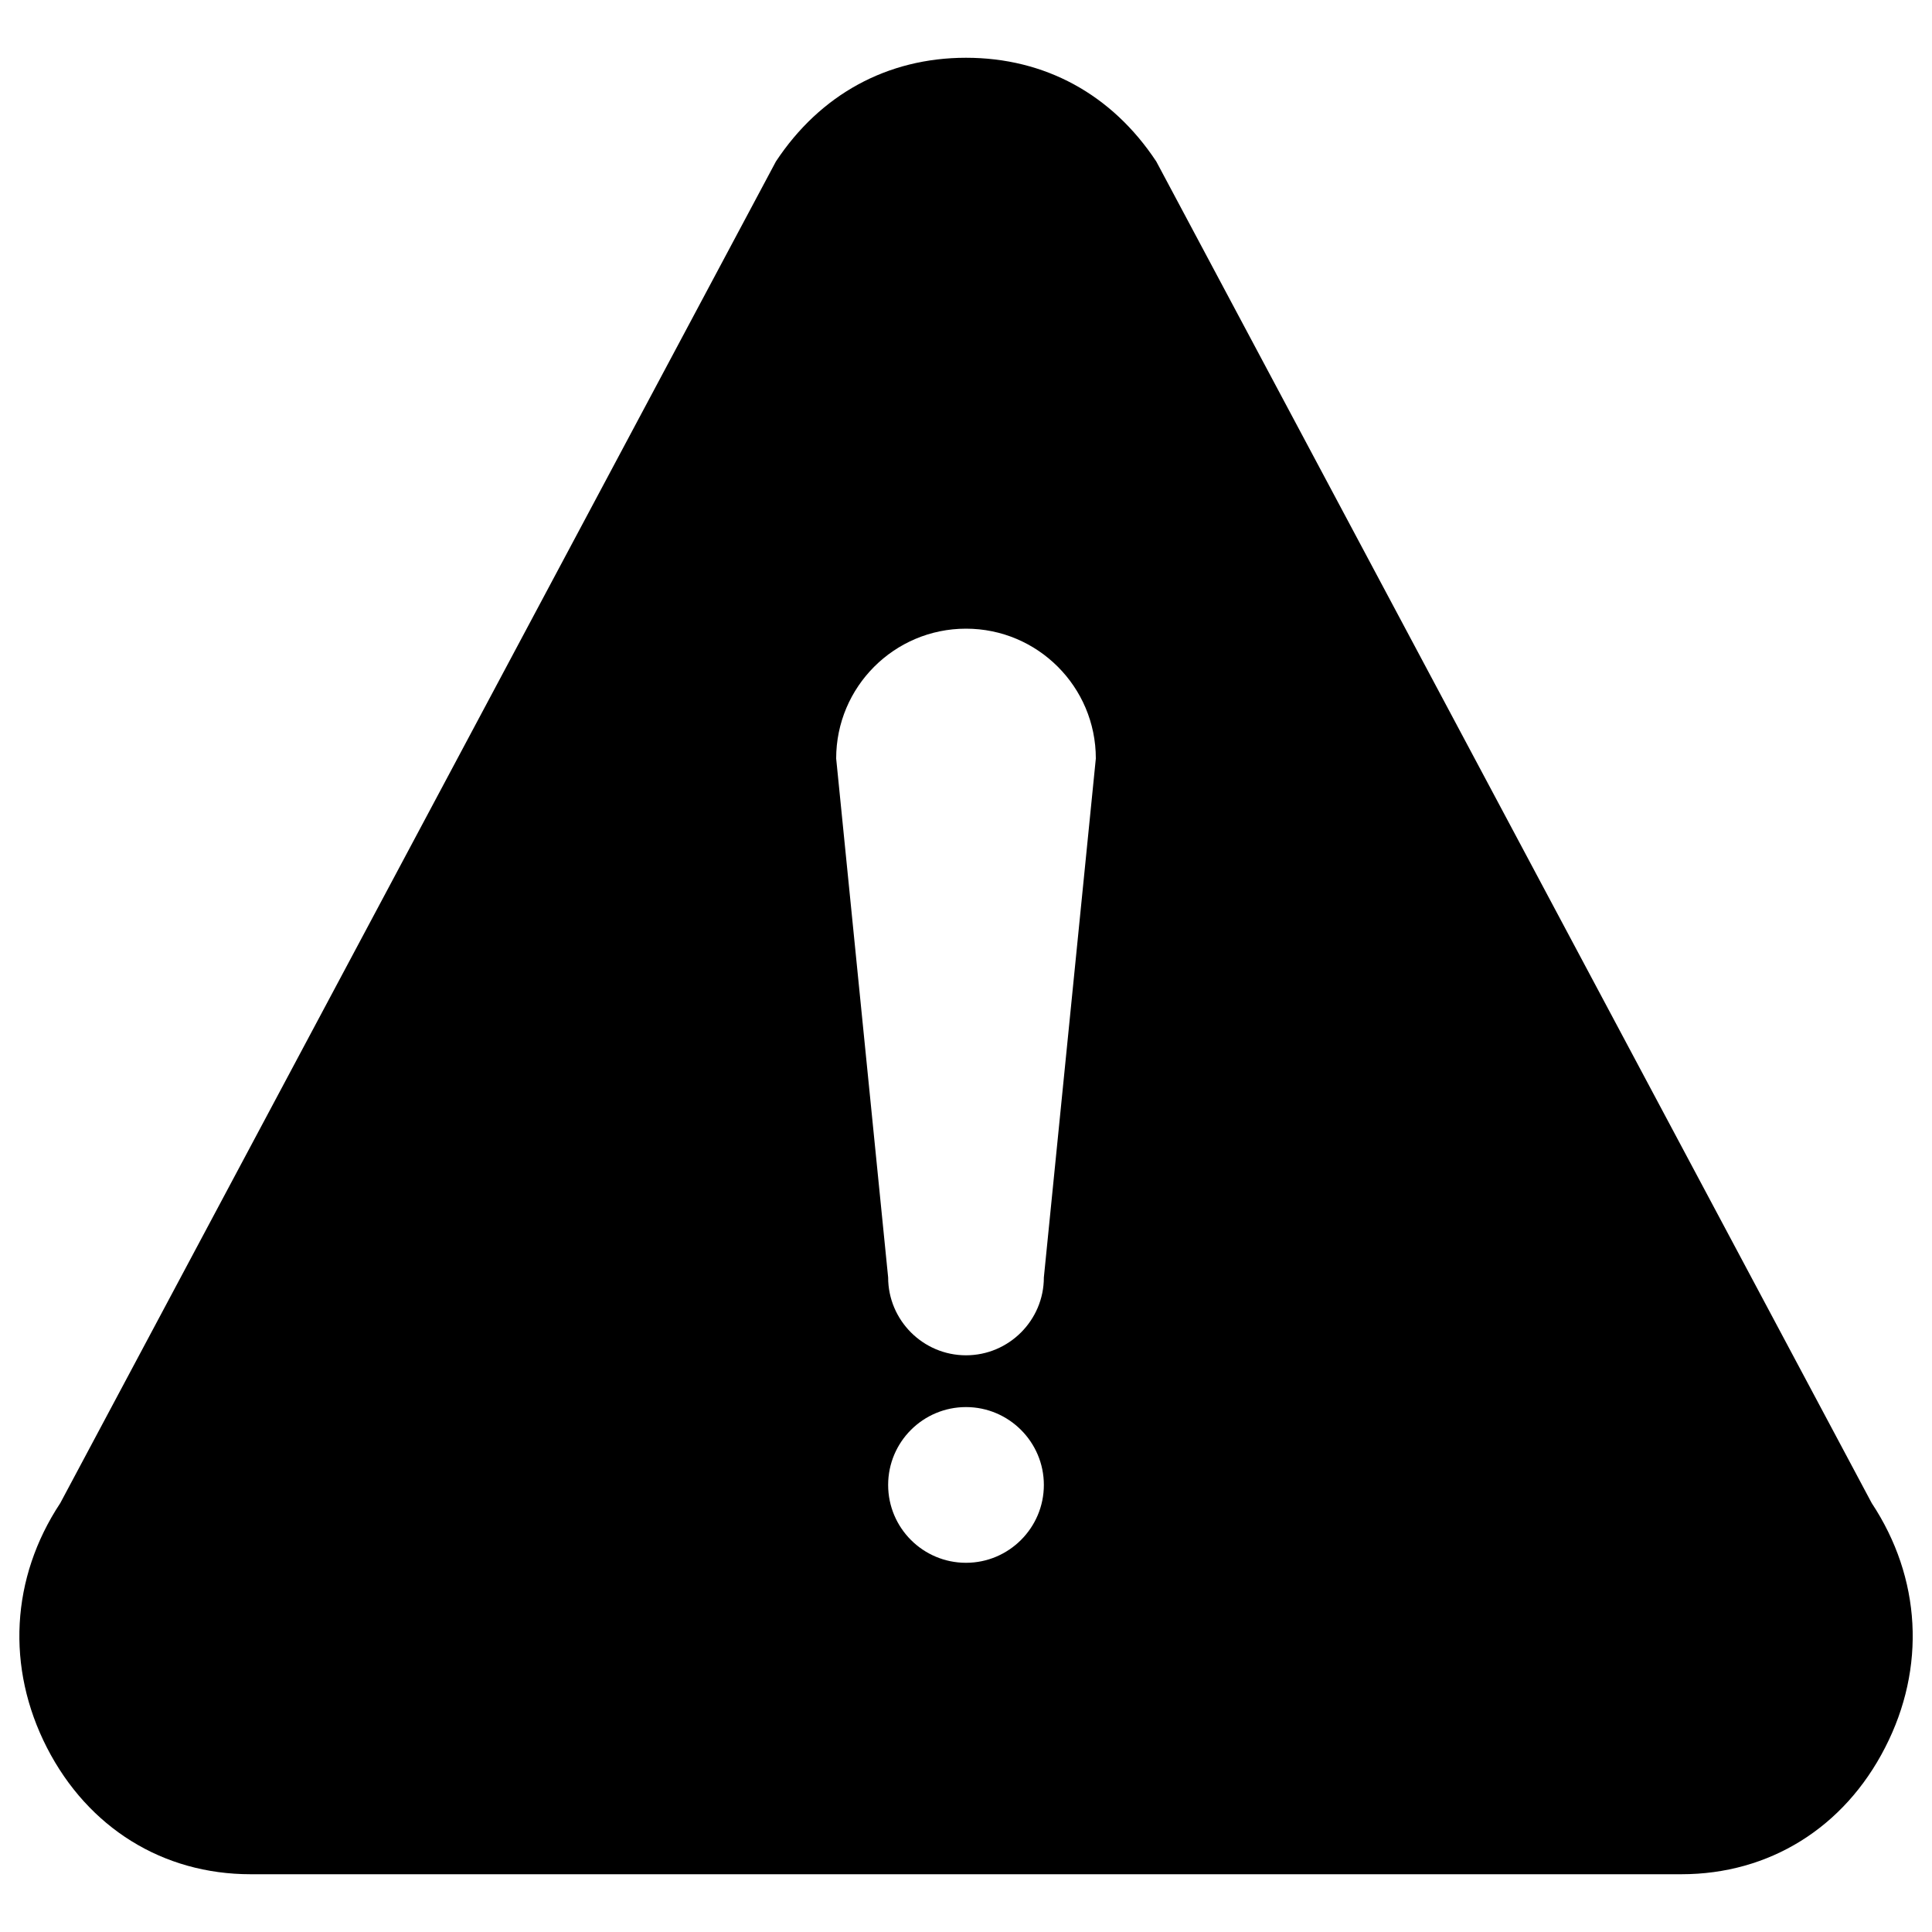
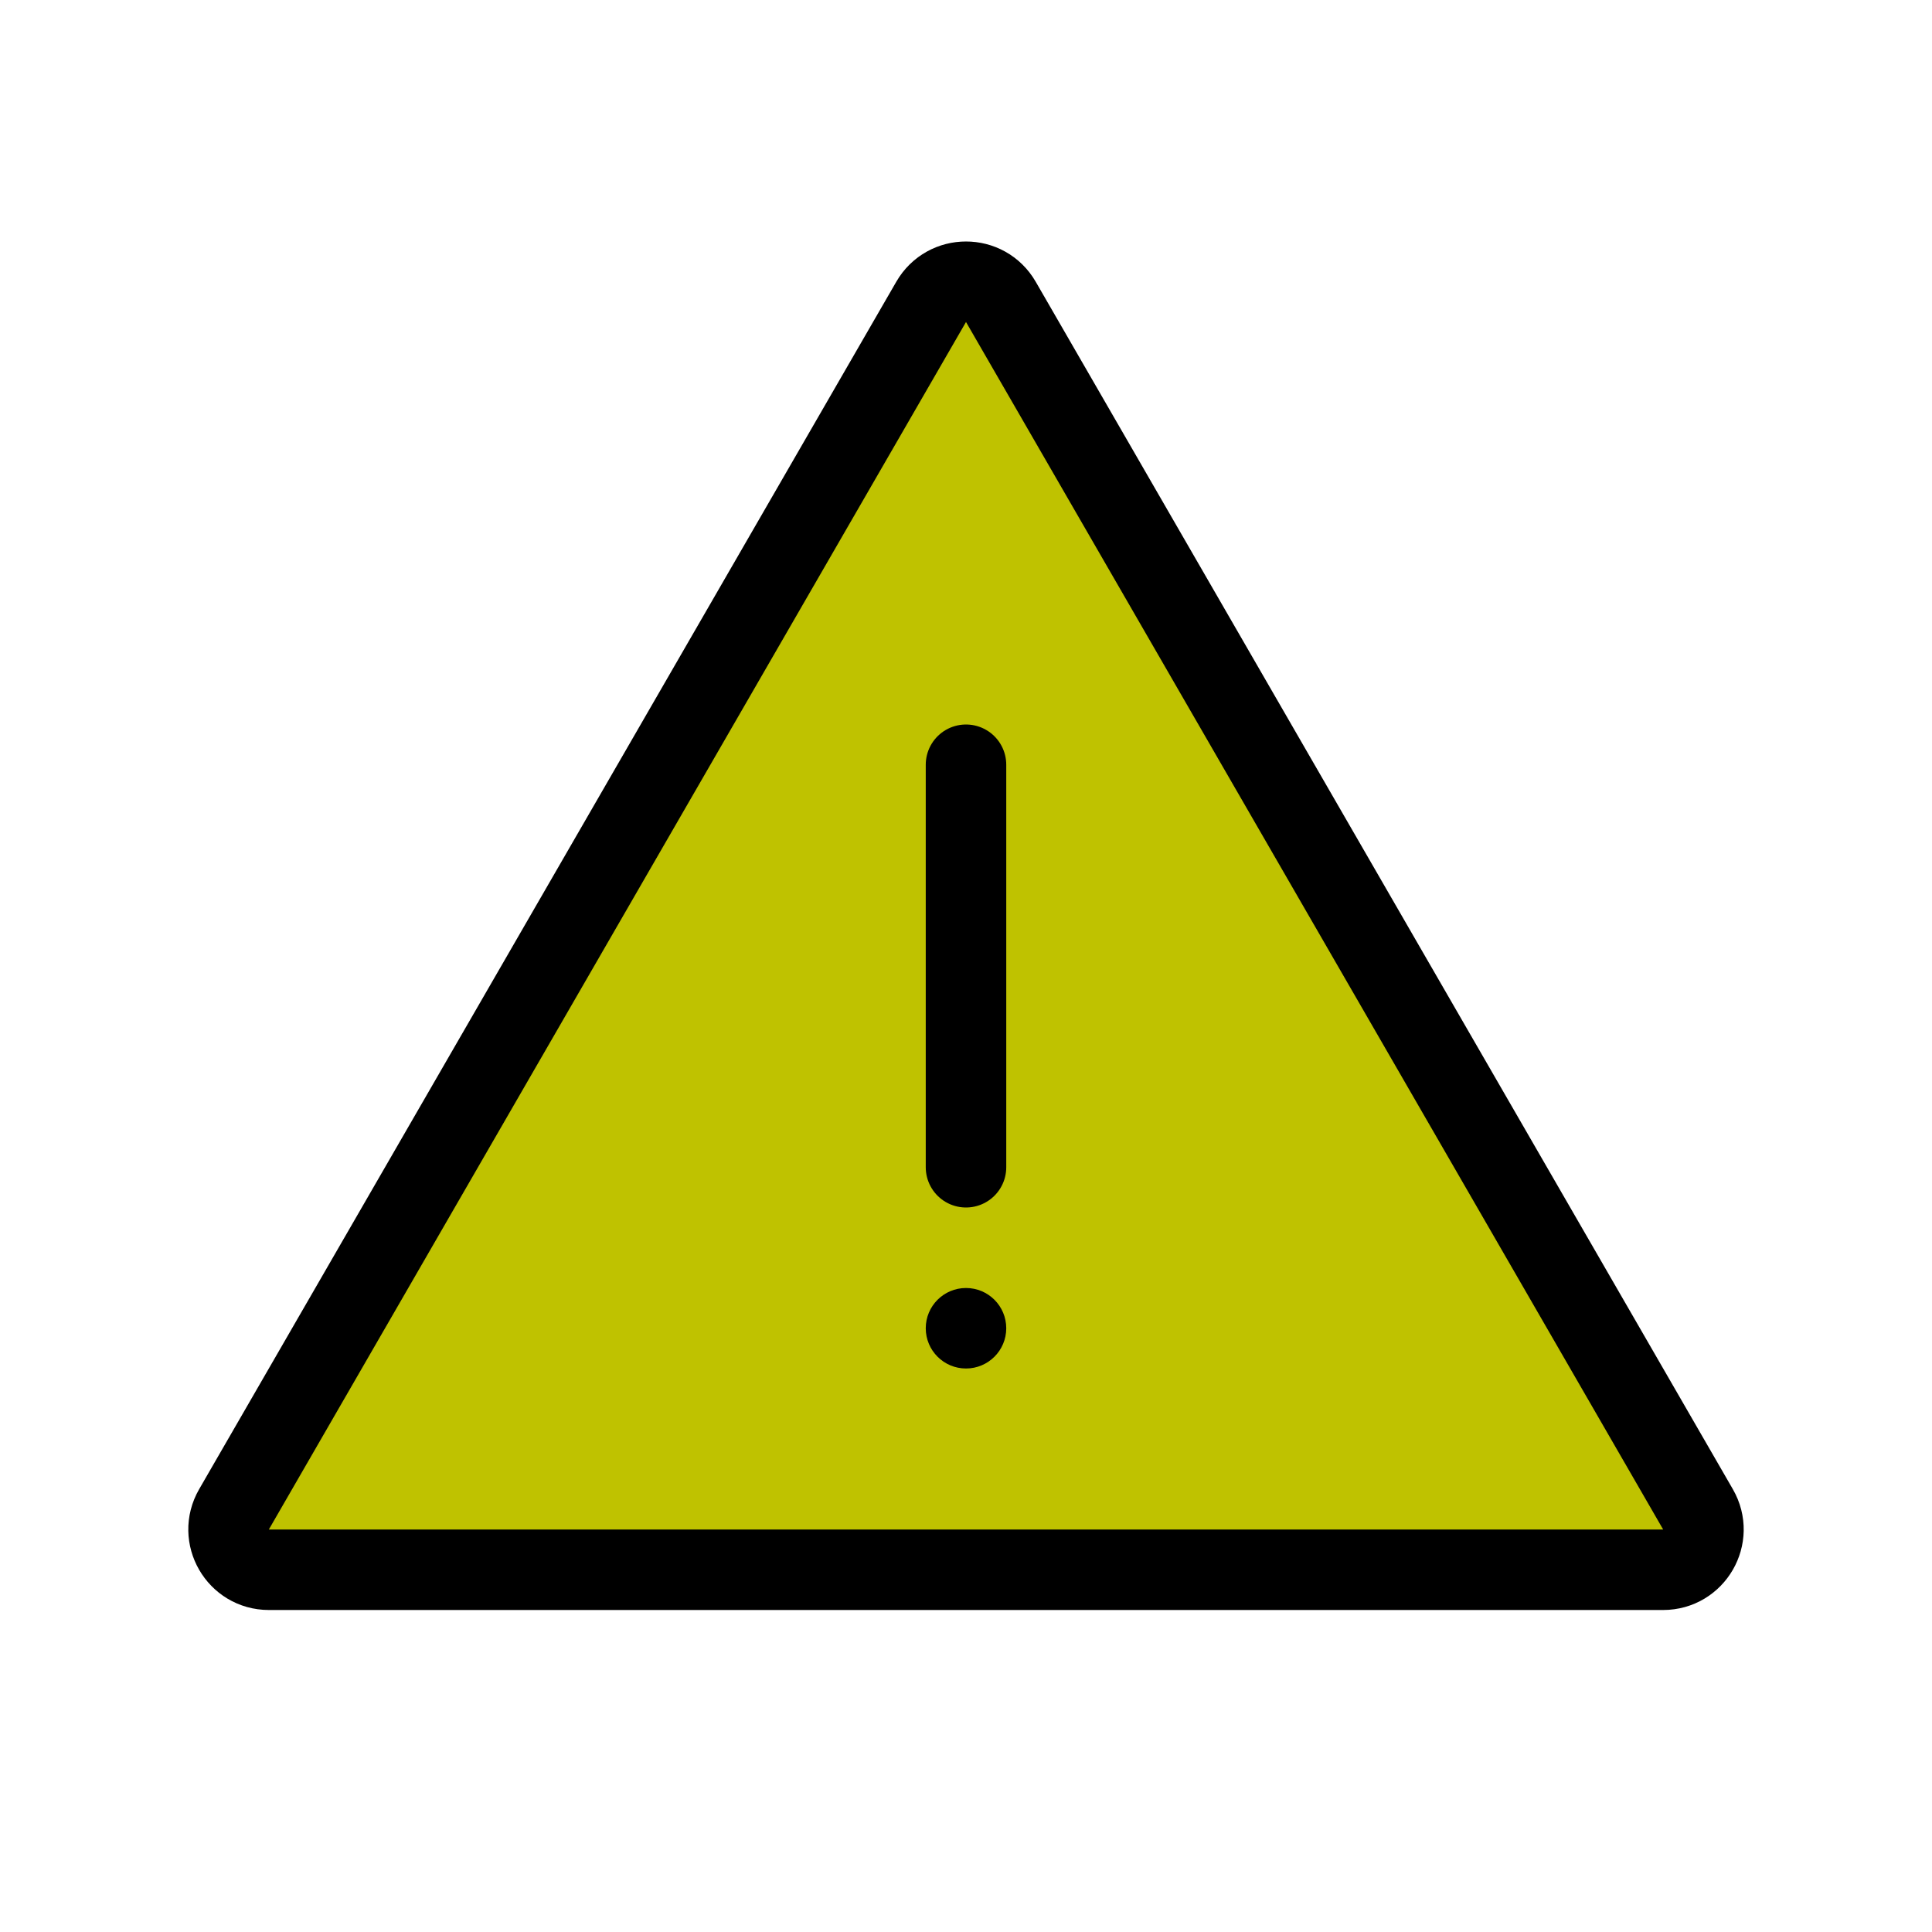
- <svg xmlns="http://www.w3.org/2000/svg" version="1.1" x="0px" y="0px" viewBox="0 0 1000 1000" enable-background="new 0 0 1000 1000" xml:space="preserve">
-   <g>
-     <path d="M975.7,904.6c-21.2,41.4-59.9,65.5-105.4,65.5H129.7c-45.4,0-84.1-24-105.4-65.5C3.1,863.2,5.6,816.7,31.2,778L401.6,83.6c22.9-34.7,57.7-53.7,98.4-53.7c40.8,0,75.5,18.9,98.5,53.7L968.8,778C994.4,816.7,997,863.2,975.7,904.6z M500,808.9c22.2,0,40.3-18.1,40.3-40.3s-18.1-40.3-40.3-40.3c-22.2,0-40.3,18-40.3,40.3S477.8,808.9,500,808.9z M500,325.4c-37.1,0-67.2,30.1-67.2,67.2l26.9,268.6c0,22.2,18.1,40.3,40.3,40.3c22.2,0,40.3-18.1,40.3-40.3l26.9-268.6C567.2,355.5,537.1,325.4,500,325.4z" />
-   </g>
+ <svg xmlns="http://www.w3.org/2000/svg" width="48" height="48" viewBox="0 0 48 48" fill="none">
+   <path d="M24.866 7.5L42.187 37.5C42.571 38.167 42.09 39 41.321 39H6.679C5.91 39 5.429 38.167 5.813 37.5L23.134 7.5C23.519 6.833 24.481 6.833 24.866 7.5Z" fill="#BFC200" stroke="black" stroke-width="2" />
+   <line x1="24" y1="19" x2="24" y2="29" stroke="black" stroke-width="2" stroke-linecap="round" />
+   <circle cx="24" cy="33" r="1" fill="black" />
</svg>
